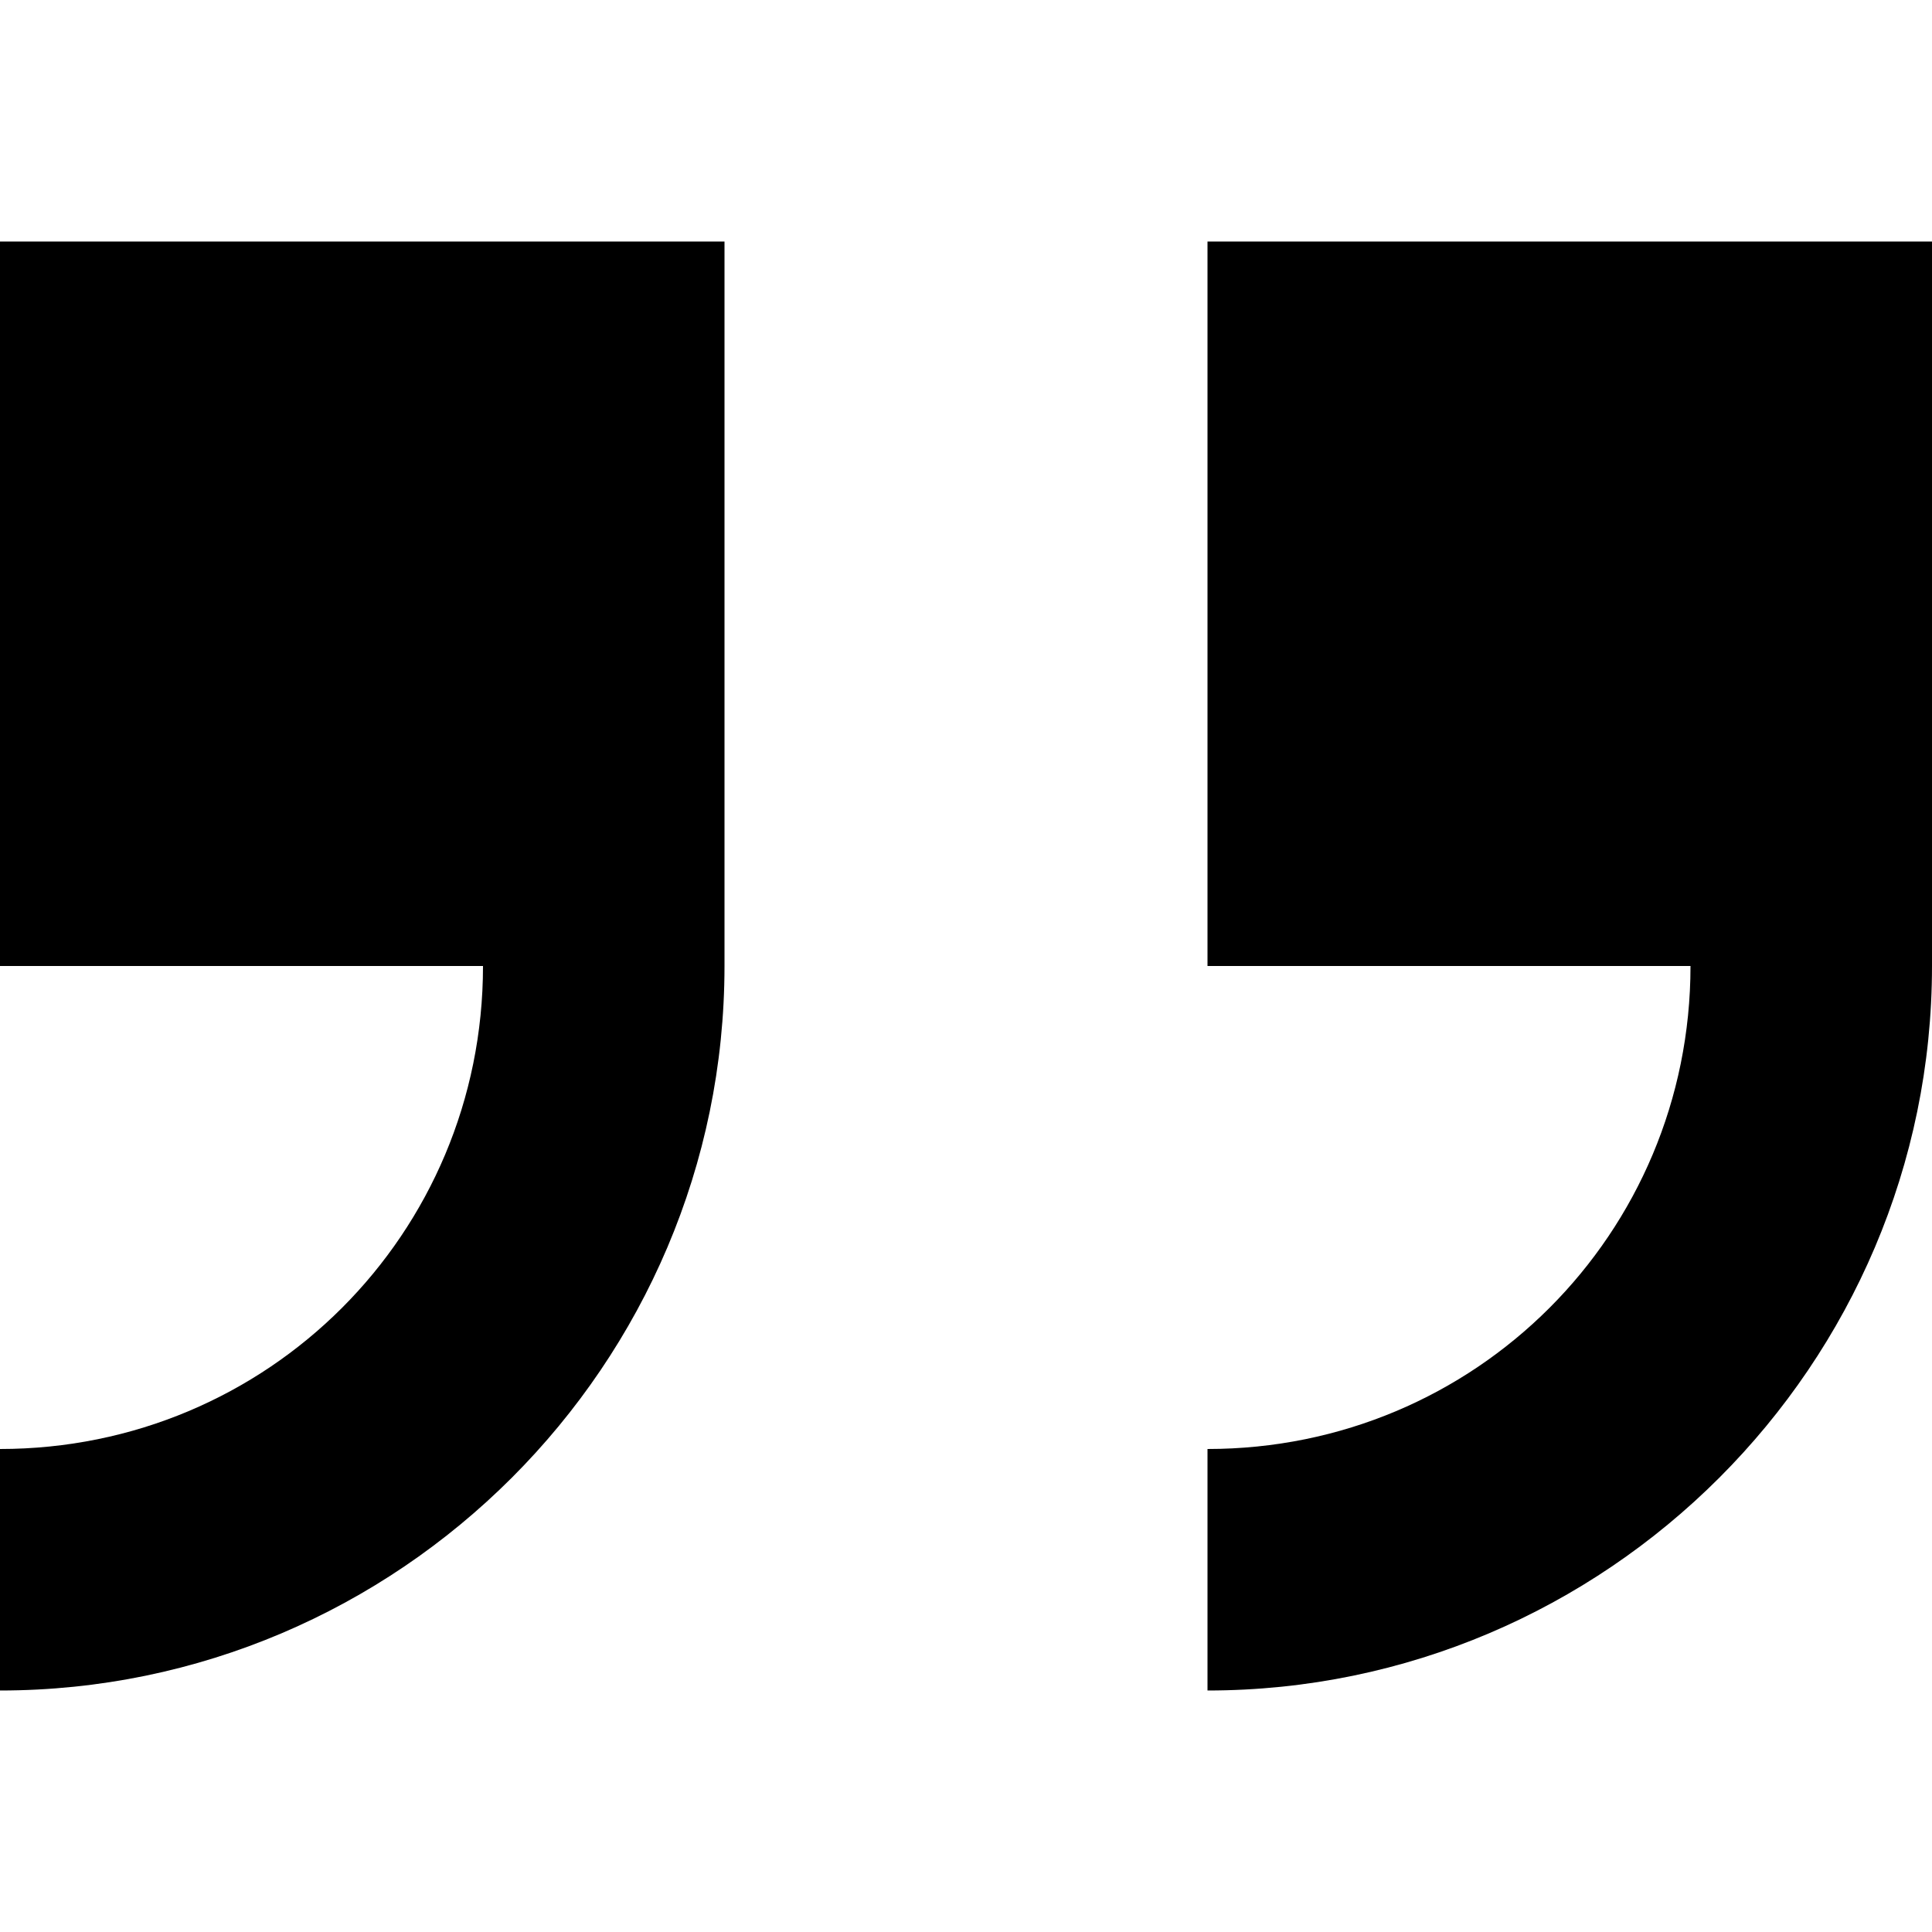
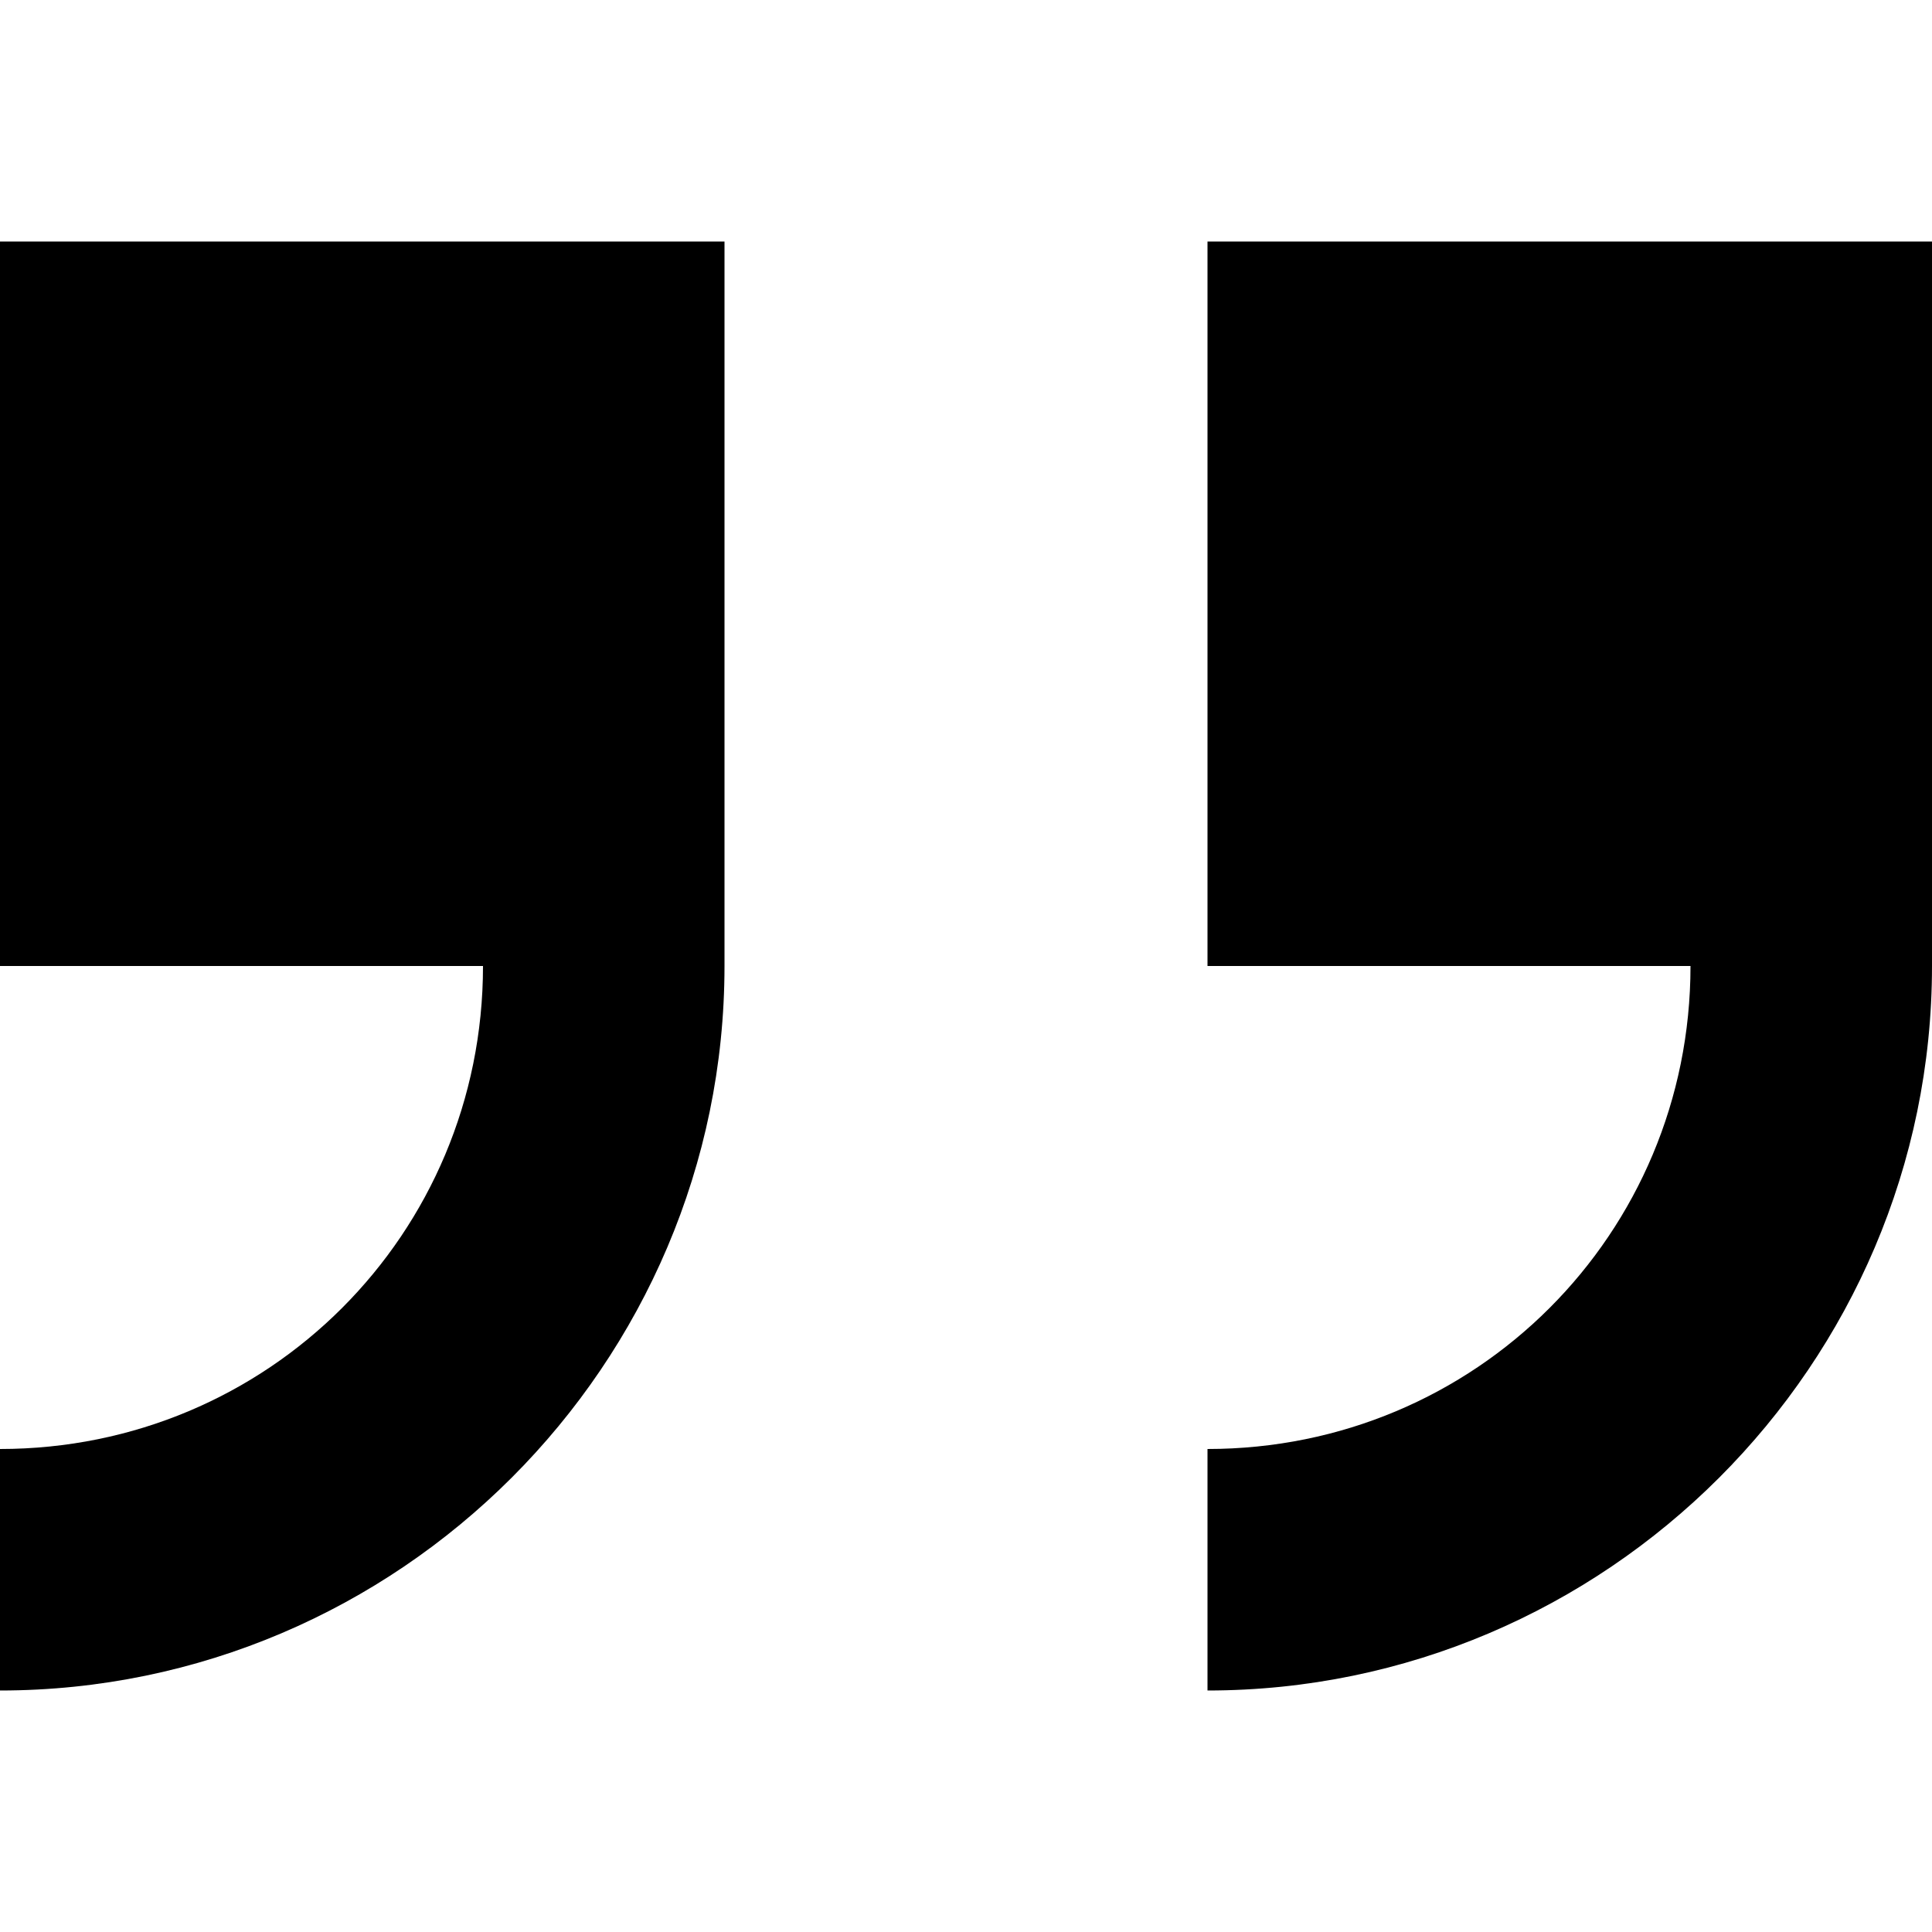
<svg xmlns="http://www.w3.org/2000/svg" width="8" height="8" viewBox="0 0 8 8">
-   <path d="M0 1v3h2c0 1.109-.891 2-2 2v1c1.651 0 3-1.349 3-3v-3h-3zm5 0v3h2c0 1.109-.891 2-2 2v1c1.651 0 3-1.349 3-3v-3h-3z" />
+   <path d="M0 0v3h2c0 1.11-.89 2-2 2v1c1.65 0 3-1.35 3-3v-3h-3zm5 0v3h2c0 1.11-.89 2-2 2v1c1.65 0 3-1.35 3-3v-3h-3z" transform="translate(0 1)" />
</svg>
